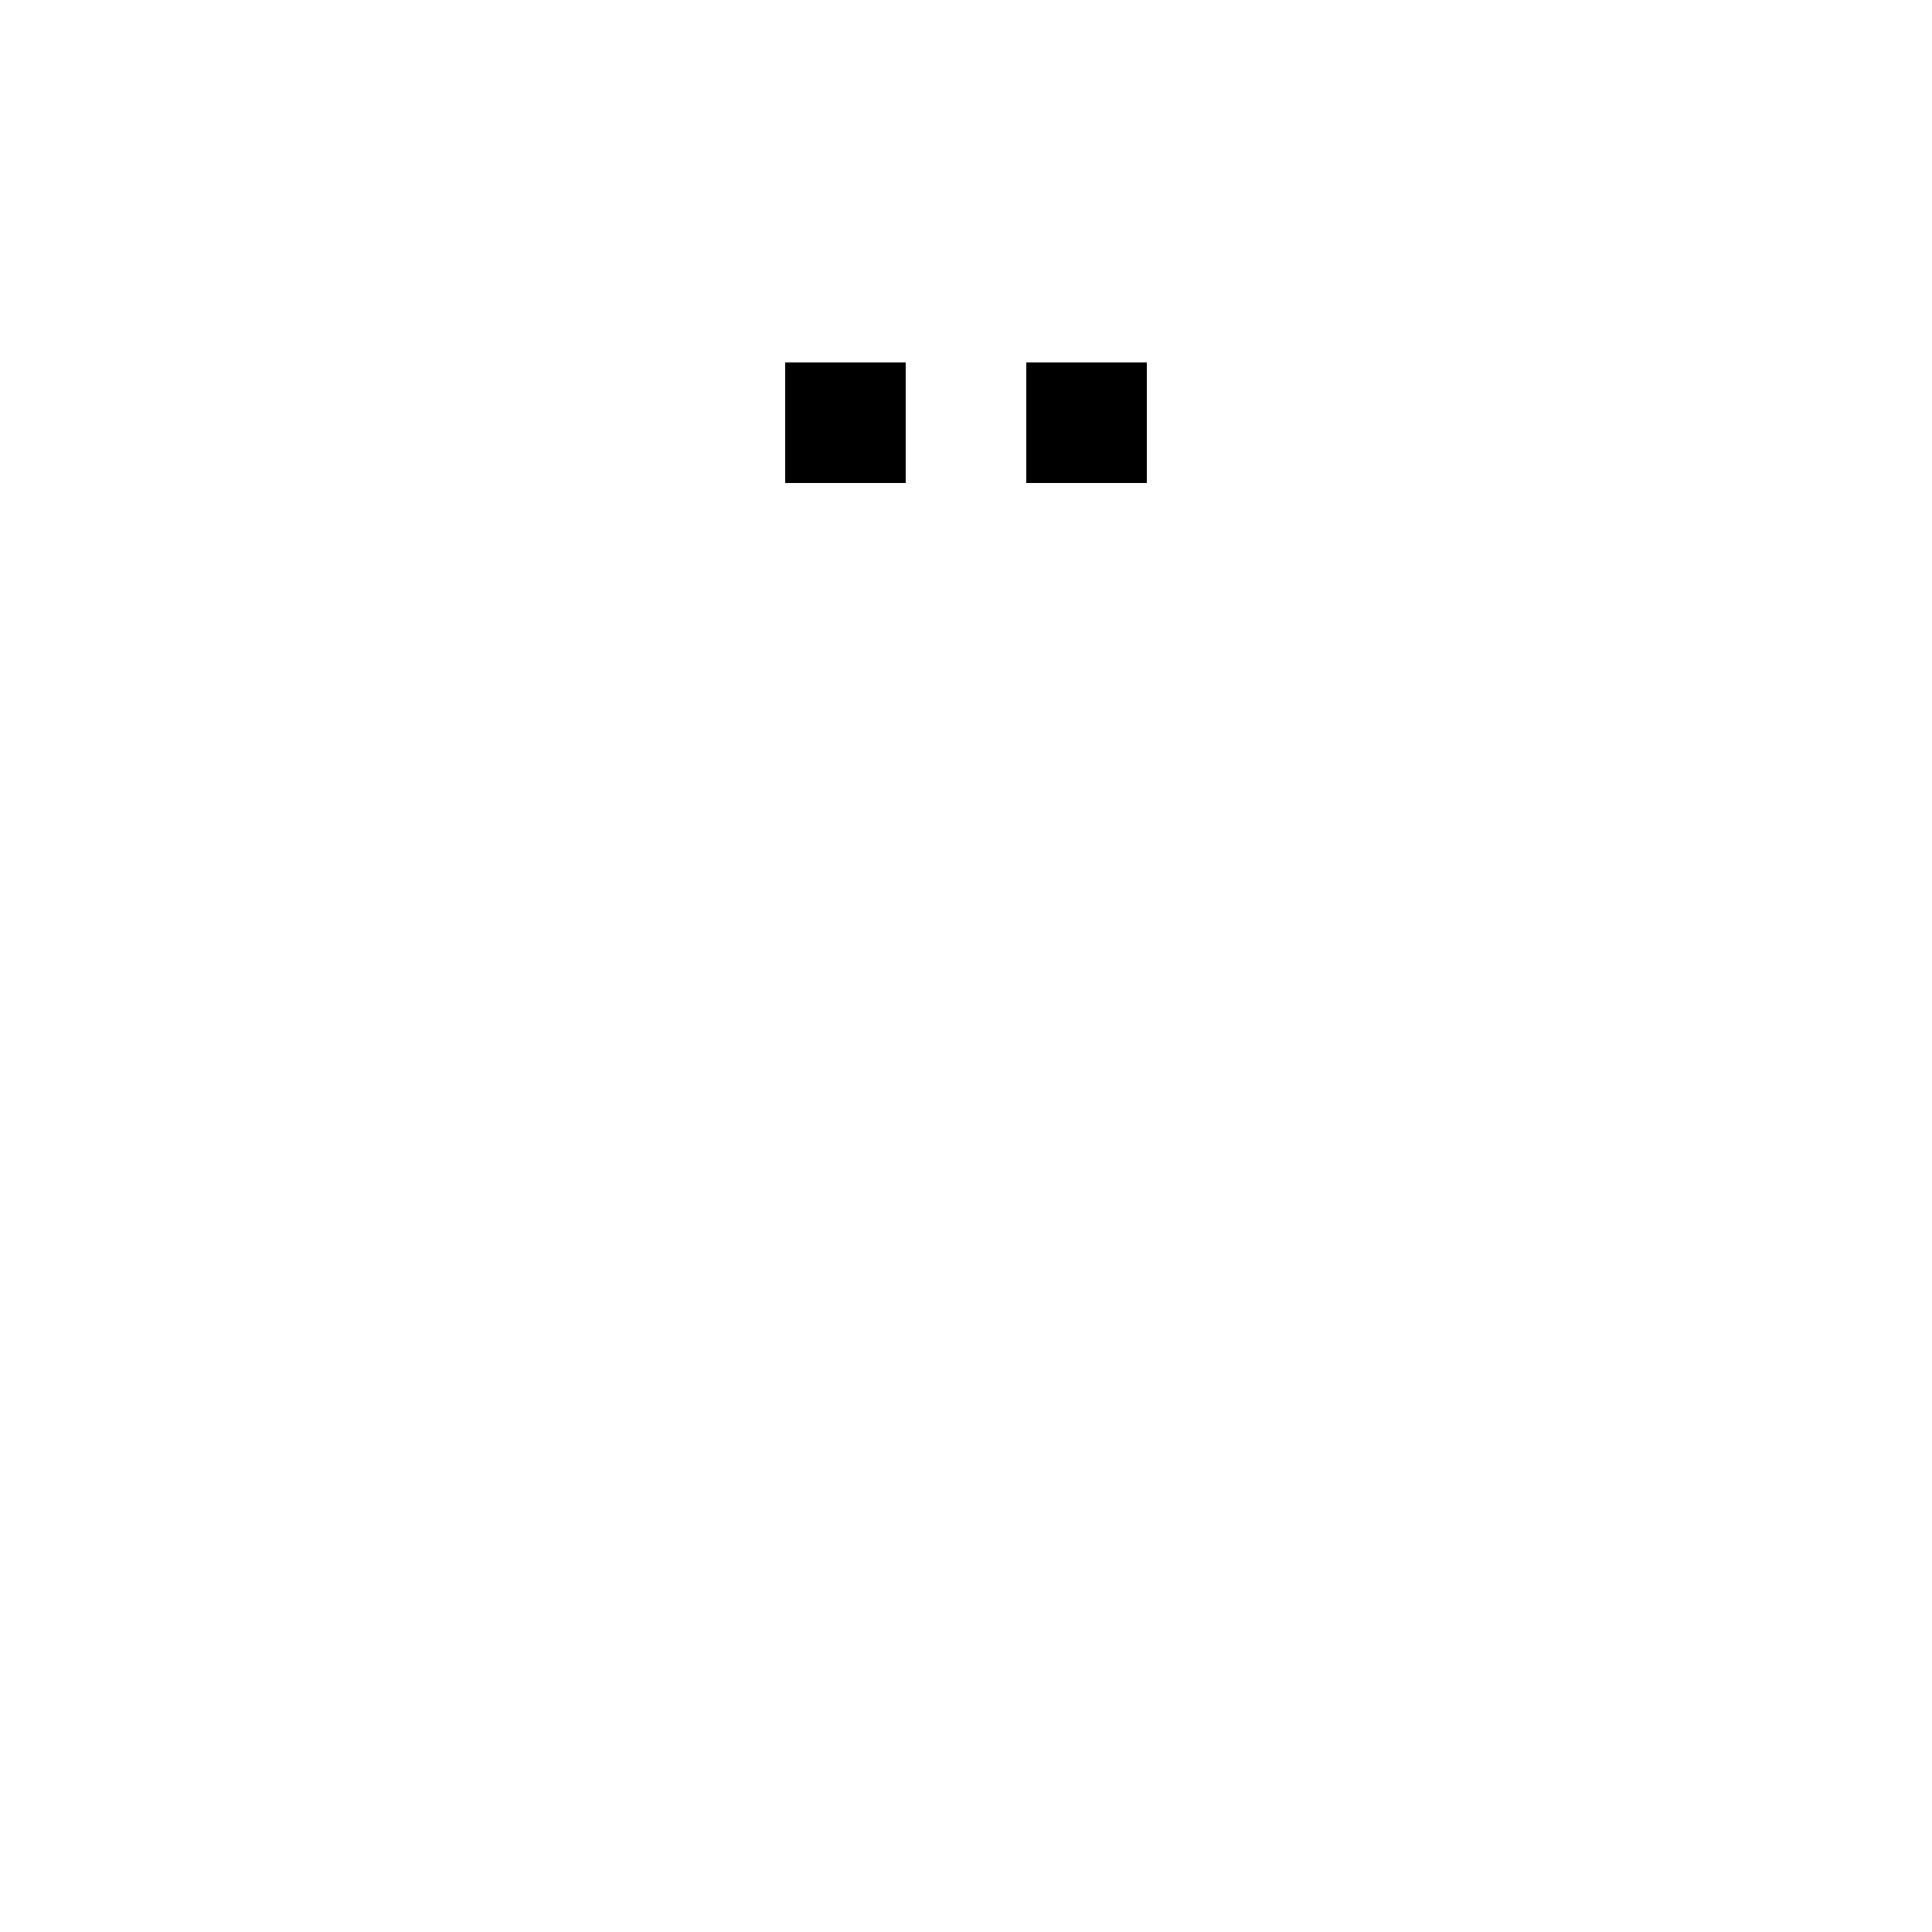
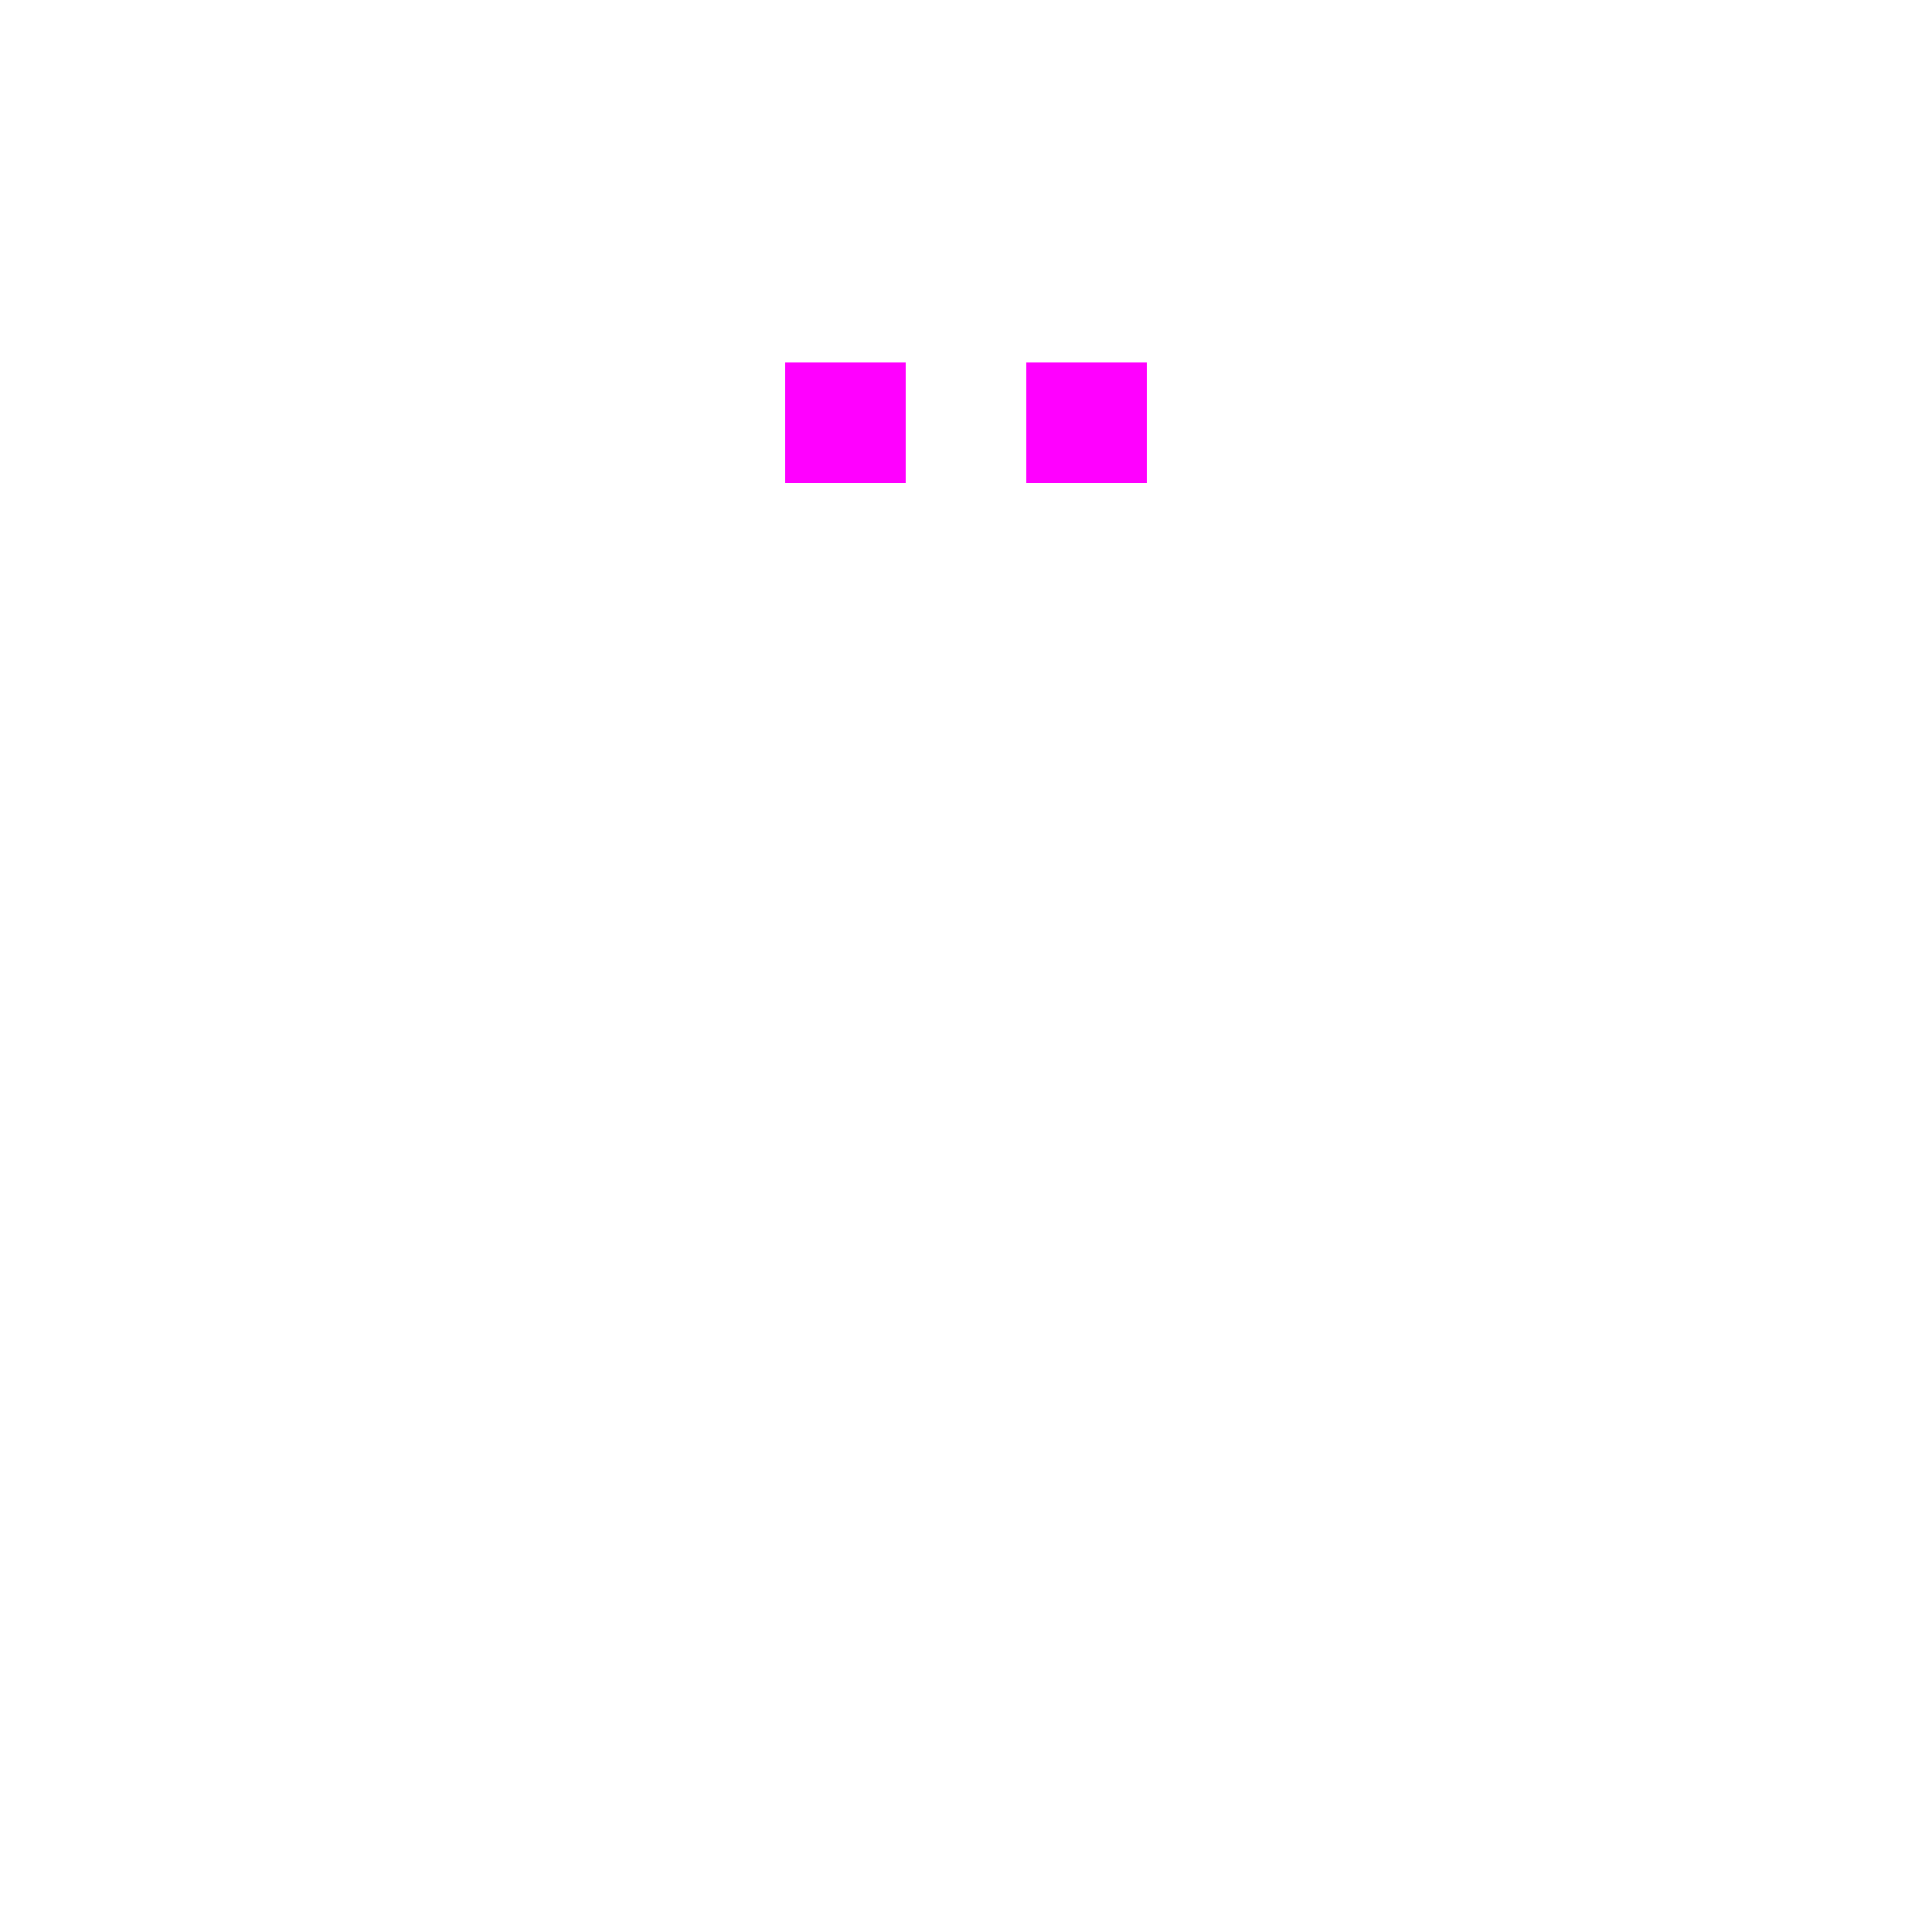
- <svg xmlns="http://www.w3.org/2000/svg" width="32" height="32" viewBox="0 0 32 32" shape-rendering="crispEdges">
-   <rect x="13" y="6" width="2" height="2" fill="#000" />
-   <rect x="17" y="6" width="2" height="2" fill="#000" />
+ <svg xmlns="http://www.w3.org/2000/svg" width="100%" height="100%" viewBox="0 0 32 32" shape-rendering="crispEdges">
+   <rect x="13" y="6" width="2" height="2" fill="#ff00ff" />
+   <rect x="17" y="6" width="2" height="2" fill="#ff00ff" />
</svg>
